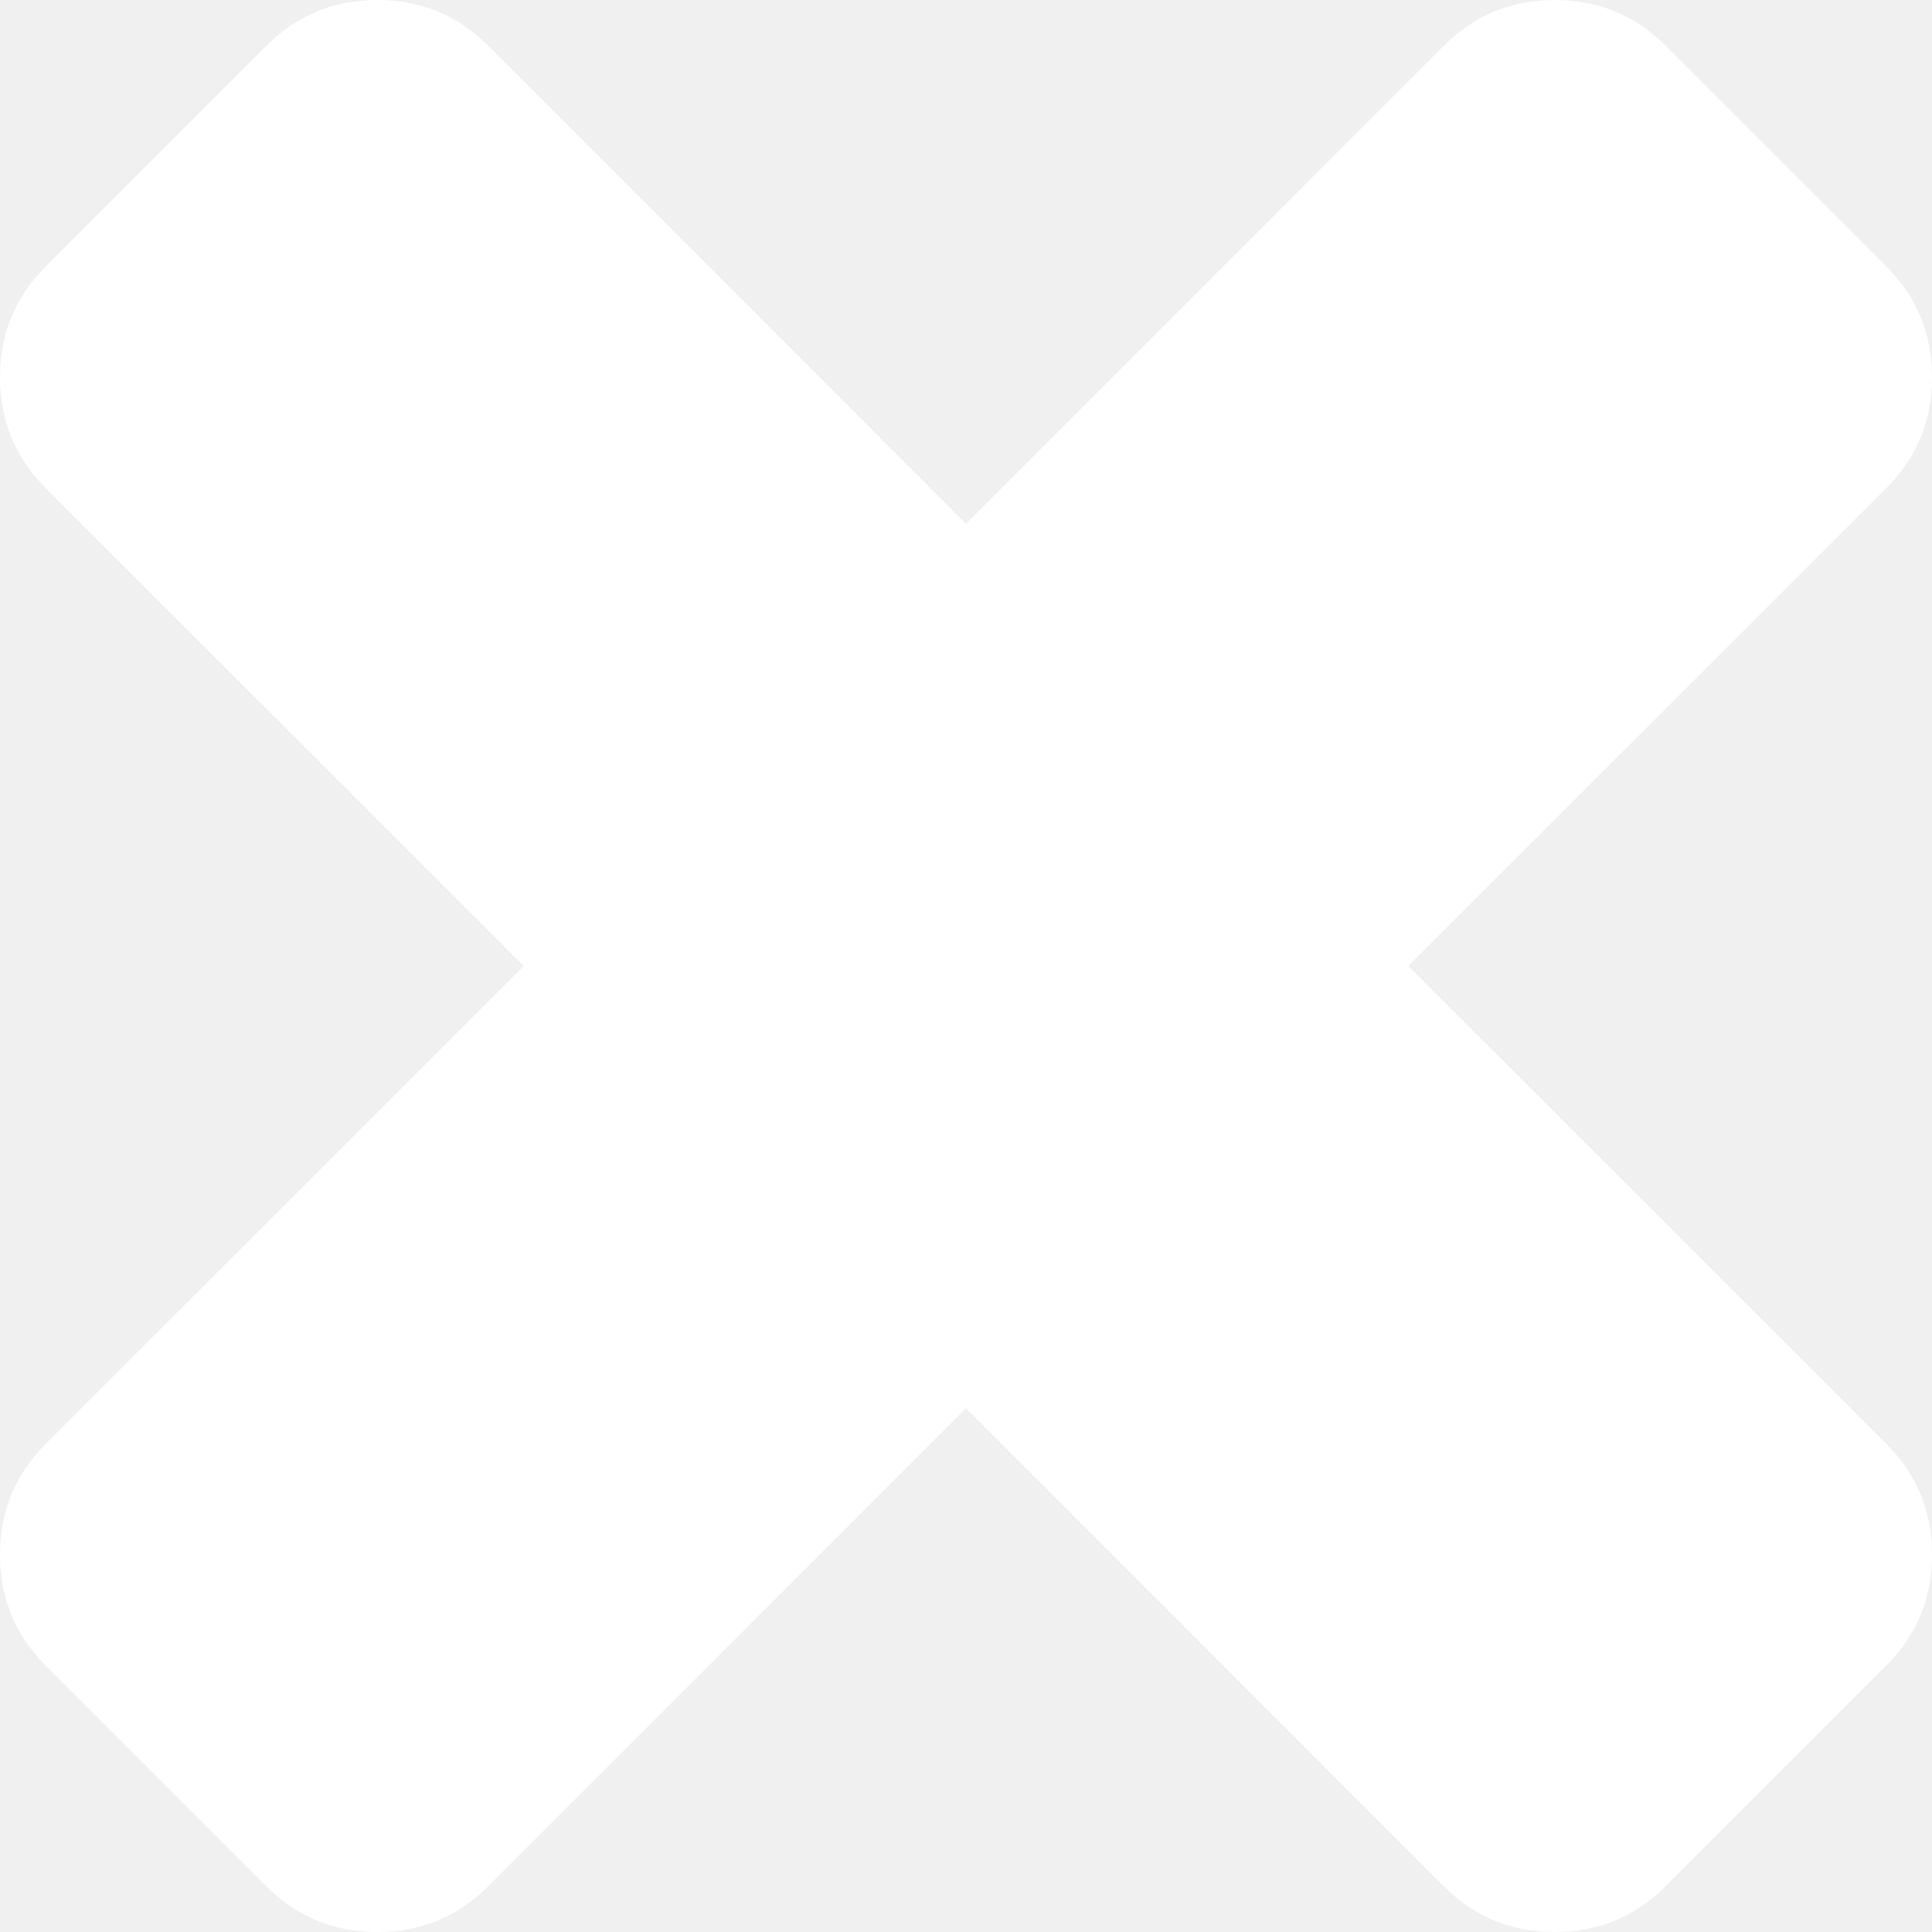
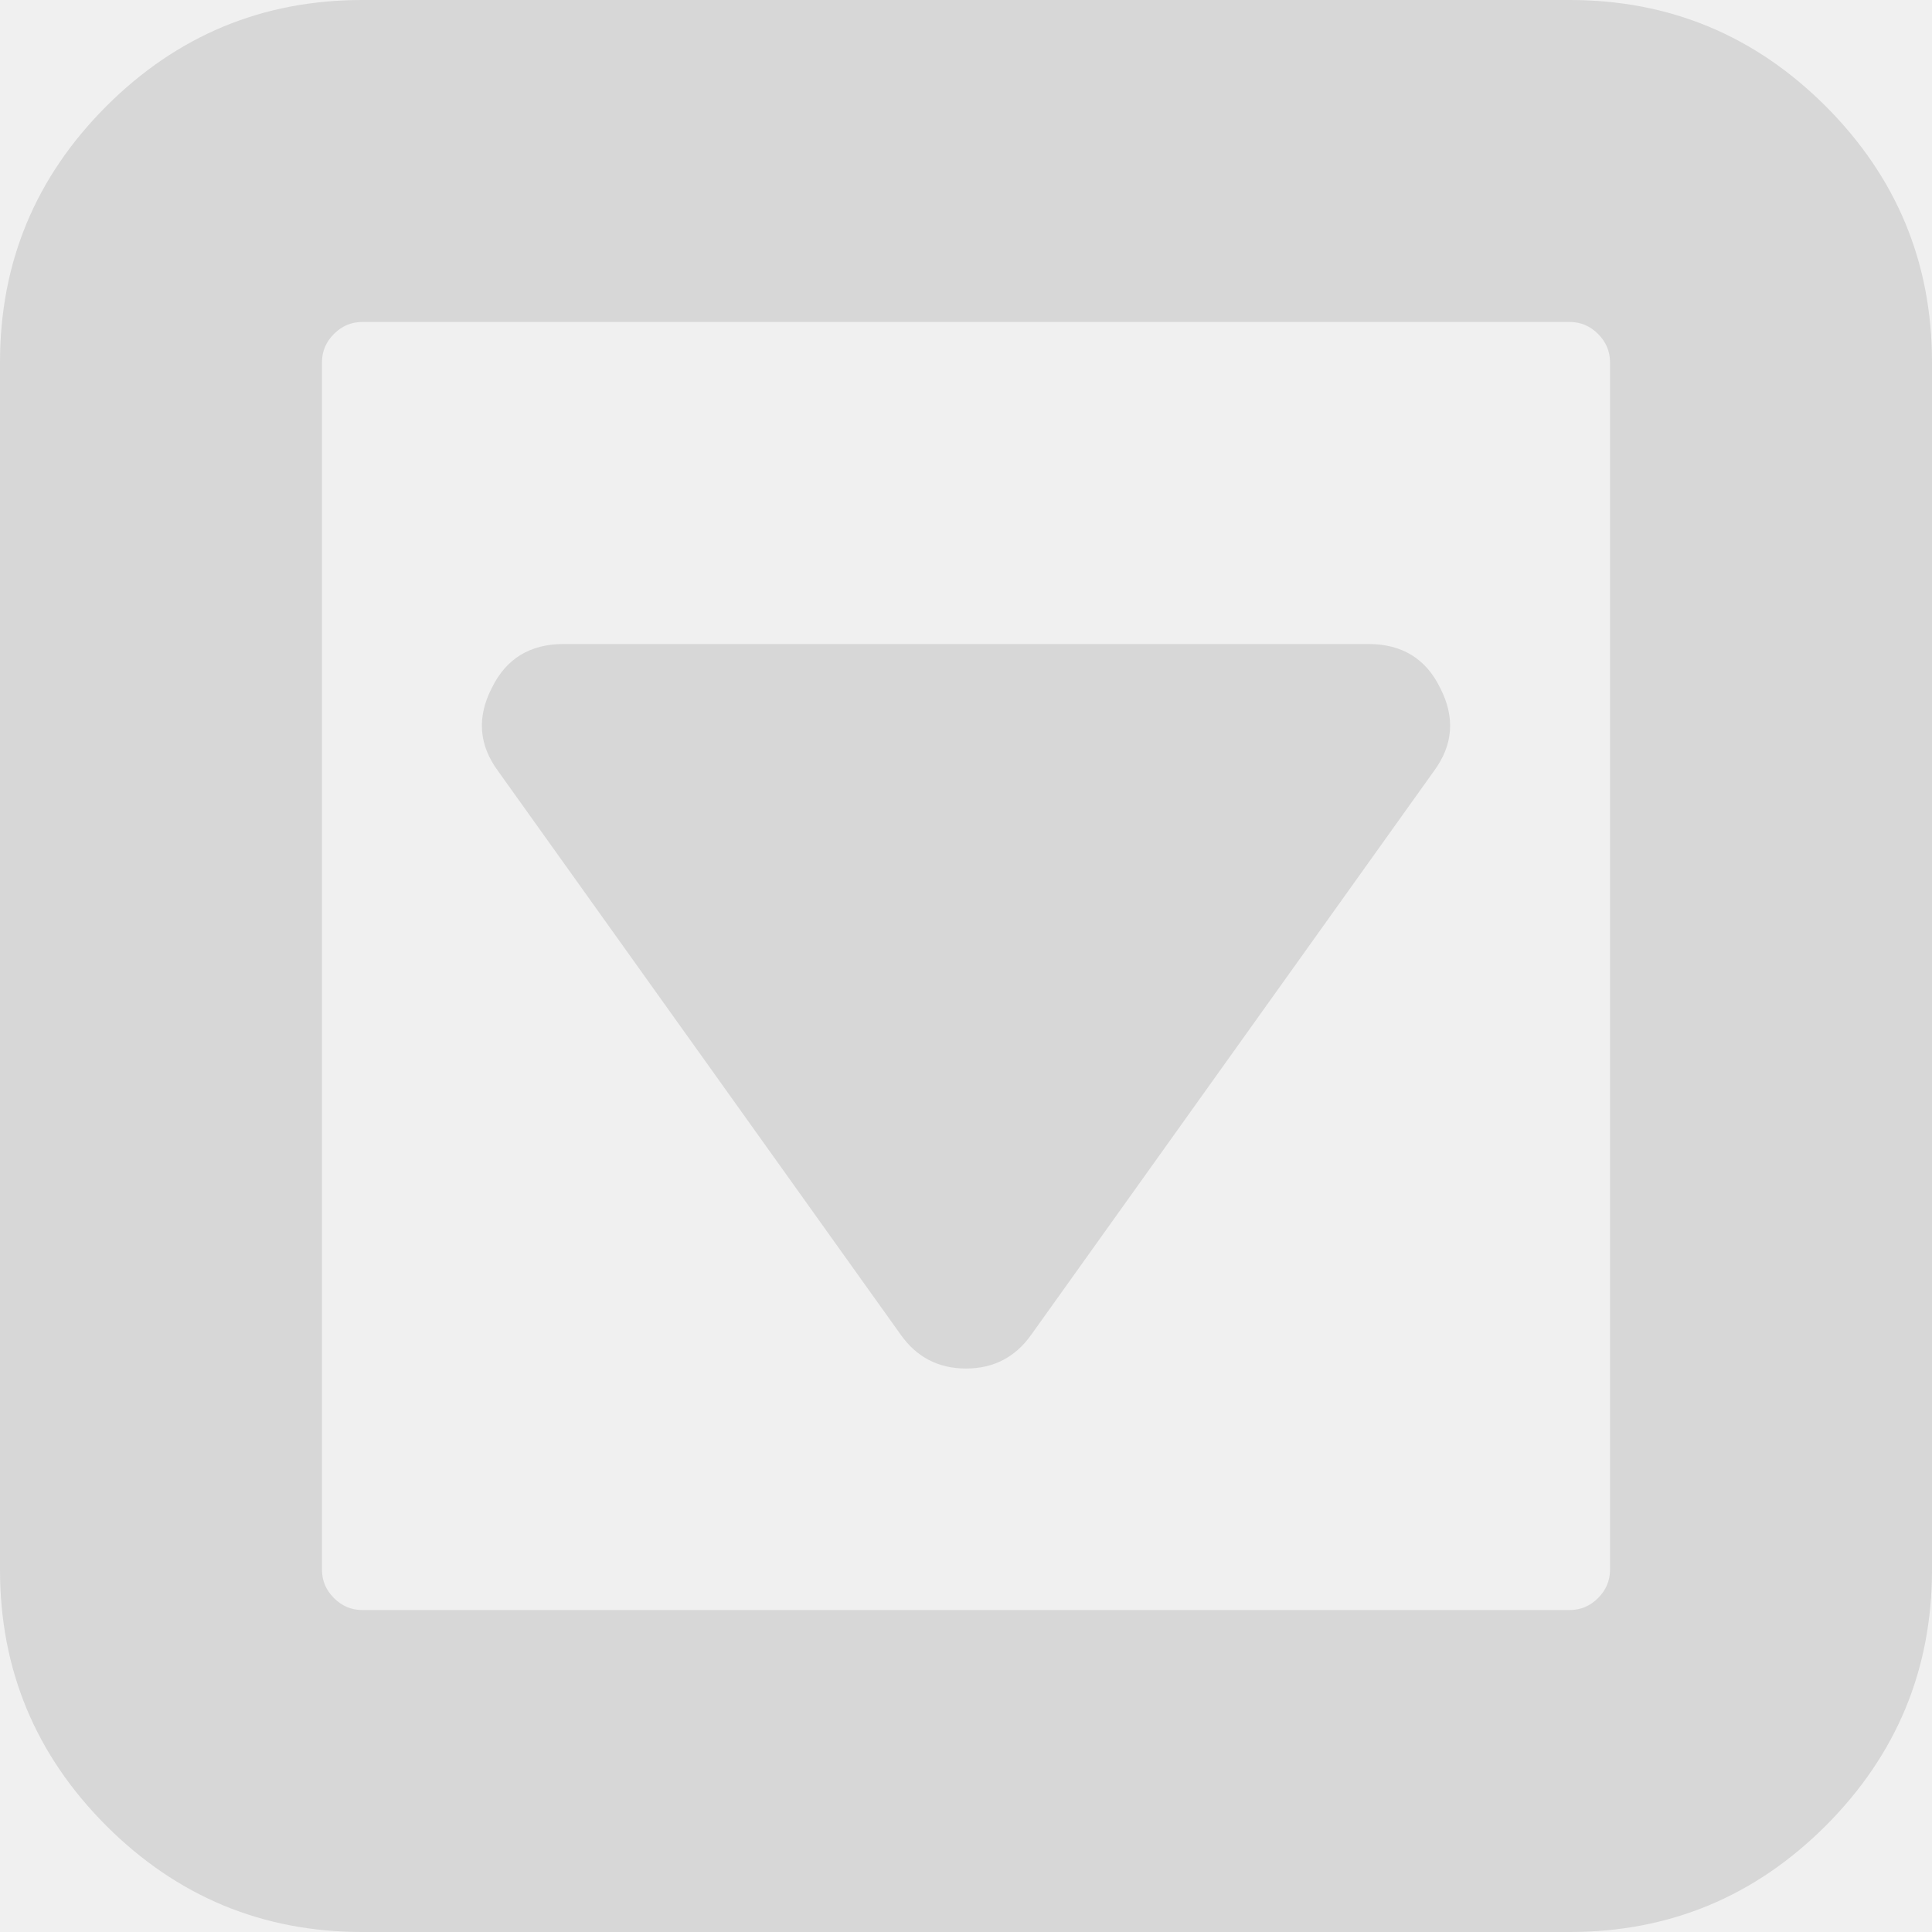
<svg xmlns="http://www.w3.org/2000/svg" version="1.1" width="20px" height="20px">
-   <g transform="matrix(1 0 0 1 -976 -23 )">
-     <path d="M 19.529 14.949  C 19.843 15.264  20 15.645  20 16.094  C 20 16.543  19.843 16.925  19.529 17.239  L 17.239 19.529  C 16.925 19.843  16.543 20  16.094 20  C 15.645 20  15.264 19.843  14.949 19.529  L 10 14.579  L 5.051 19.529  C 4.736 19.843  4.355 20  3.906 20  C 3.457 20  3.075 19.843  2.761 19.529  L 0.471 17.239  C 0.157 16.925  0 16.543  0 16.094  C 0 15.645  0.157 15.264  0.471 14.949  L 5.421 10  L 0.471 5.051  C 0.157 4.736  0 4.355  0 3.906  C 0 3.457  0.157 3.075  0.471 2.761  L 2.761 0.471  C 3.075 0.157  3.457 0  3.906 0  C 4.355 0  4.736 0.157  5.051 0.471  L 10 5.421  L 14.949 0.471  C 15.264 0.157  15.645 0  16.094 0  C 16.543 0  16.925 0.157  17.239 0.471  L 19.529 2.761  C 19.843 3.075  20 3.457  20 3.906  C 20 4.355  19.843 4.736  19.529 5.051  L 14.579 10  L 19.529 14.949  Z " fill-rule="nonzero" fill="#ffffff" stroke="none" transform="matrix(1 0 0 1 976 23 )" />
+   <g transform="matrix(1 0 0 1 -701 -92 )">
+     <path d="M 14.167 6.667  C 14.514 6.667  14.761 6.819  14.909 7.122  C 15.065 7.426  15.043 7.713  14.844 7.982  L 10.677 13.815  C 10.512 14.049  10.286 14.167  10 14.167  C 9.714 14.167  9.488 14.049  9.323 13.815  L 5.156 7.982  C 4.957 7.713  4.935 7.426  5.091 7.122  C 5.239 6.819  5.486 6.667  5.833 6.667  L 14.167 6.667  Z M 16.543 16.543  C 16.625 16.461  16.667 16.363  16.667 16.25  L 16.667 3.75  C 16.667 3.637  16.625 3.539  16.543 3.457  C 16.461 3.375  16.363 3.333  16.25 3.333  L 3.75 3.333  C 3.637 3.333  3.539 3.375  3.457 3.457  C 3.375 3.539  3.333 3.637  3.333 3.75  L 3.333 16.25  C 3.333 16.363  3.375 16.461  3.457 16.543  C 3.539 16.625  3.637 16.667  3.75 16.667  L 16.25 16.667  C 16.363 16.667  16.461 16.625  16.543 16.543  Z M 18.9 1.1  C 19.633 1.834  20 2.717  20 3.75  L 20 16.25  C 20 17.283  19.633 18.166  18.9 18.9  C 18.166 19.633  17.283 20  16.25 20  L 3.75 20  C 2.717 20  1.834 19.633  1.1 18.9  C 0.367 18.166  0 17.283  0 16.25  L 0 3.75  C 0 2.717  0.367 1.834  1.1 1.1  C 1.834 0.367  2.717 0  3.75 0  L 16.25 0  C 17.283 0  18.166 0.367  18.9 1.1  Z " fill-rule="nonzero" fill="#d7d7d7" stroke="none" transform="matrix(1 0 0 1 701 92 )" />
  </g>
</svg>
